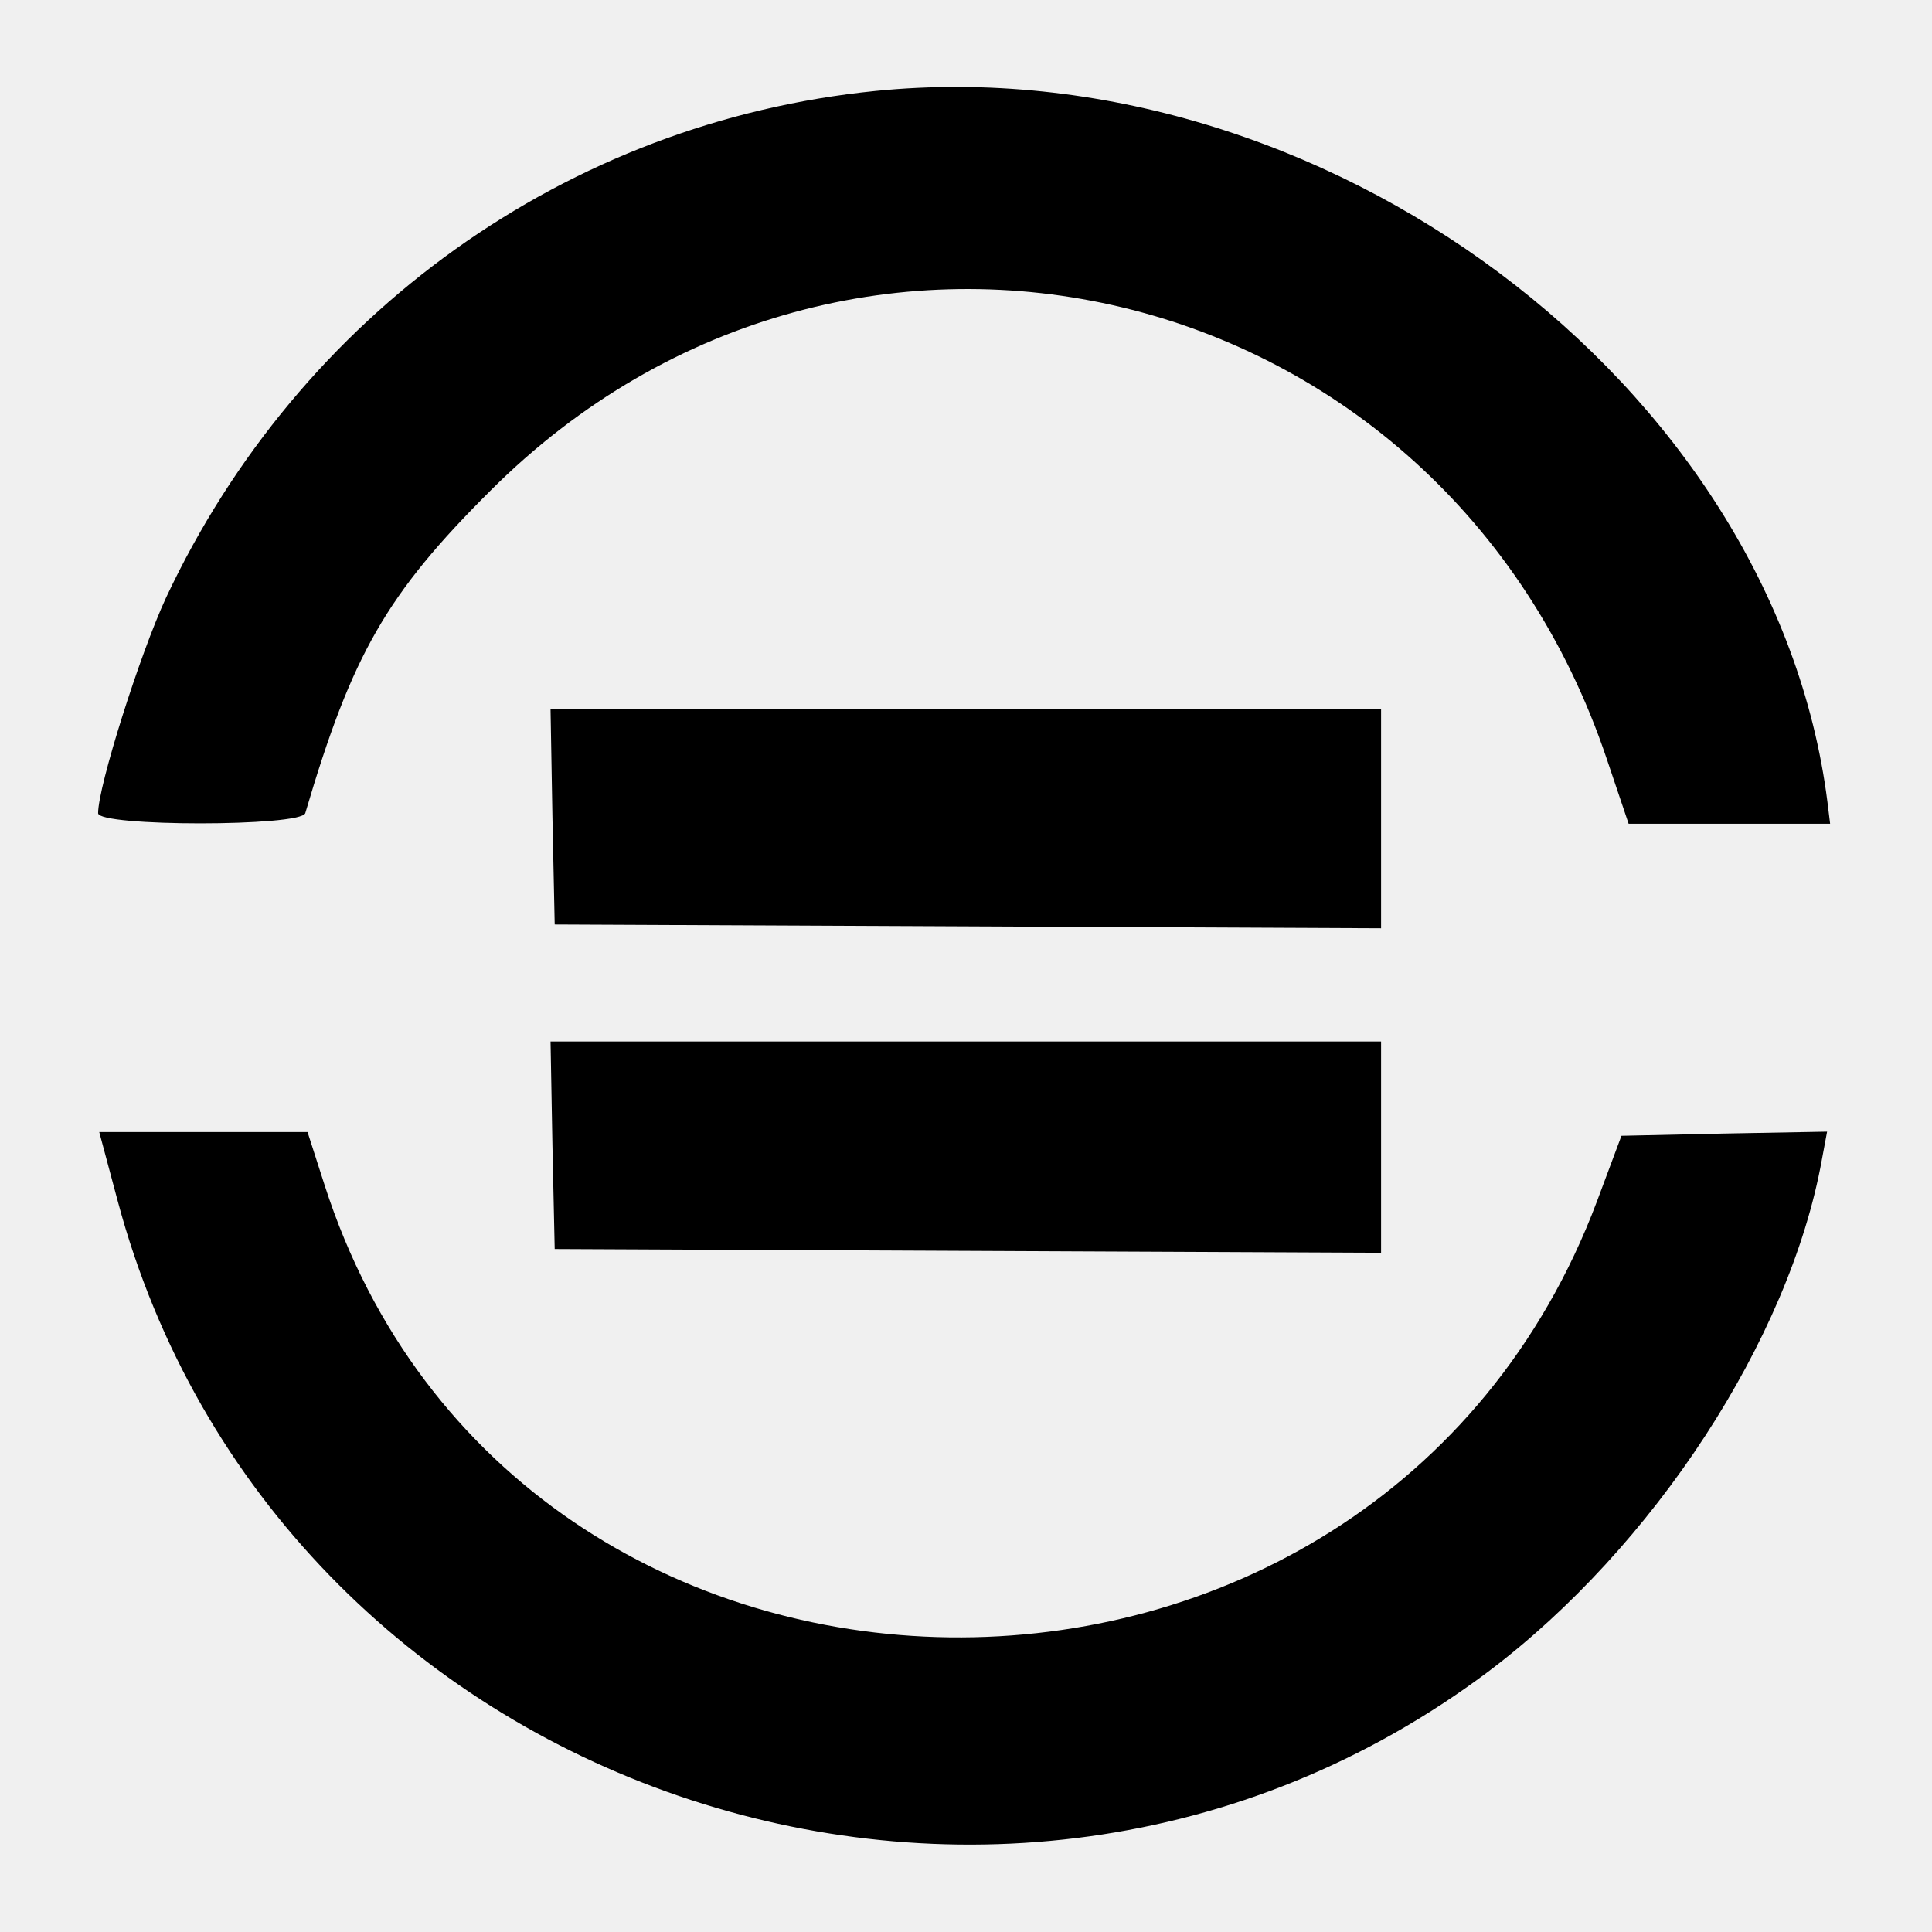
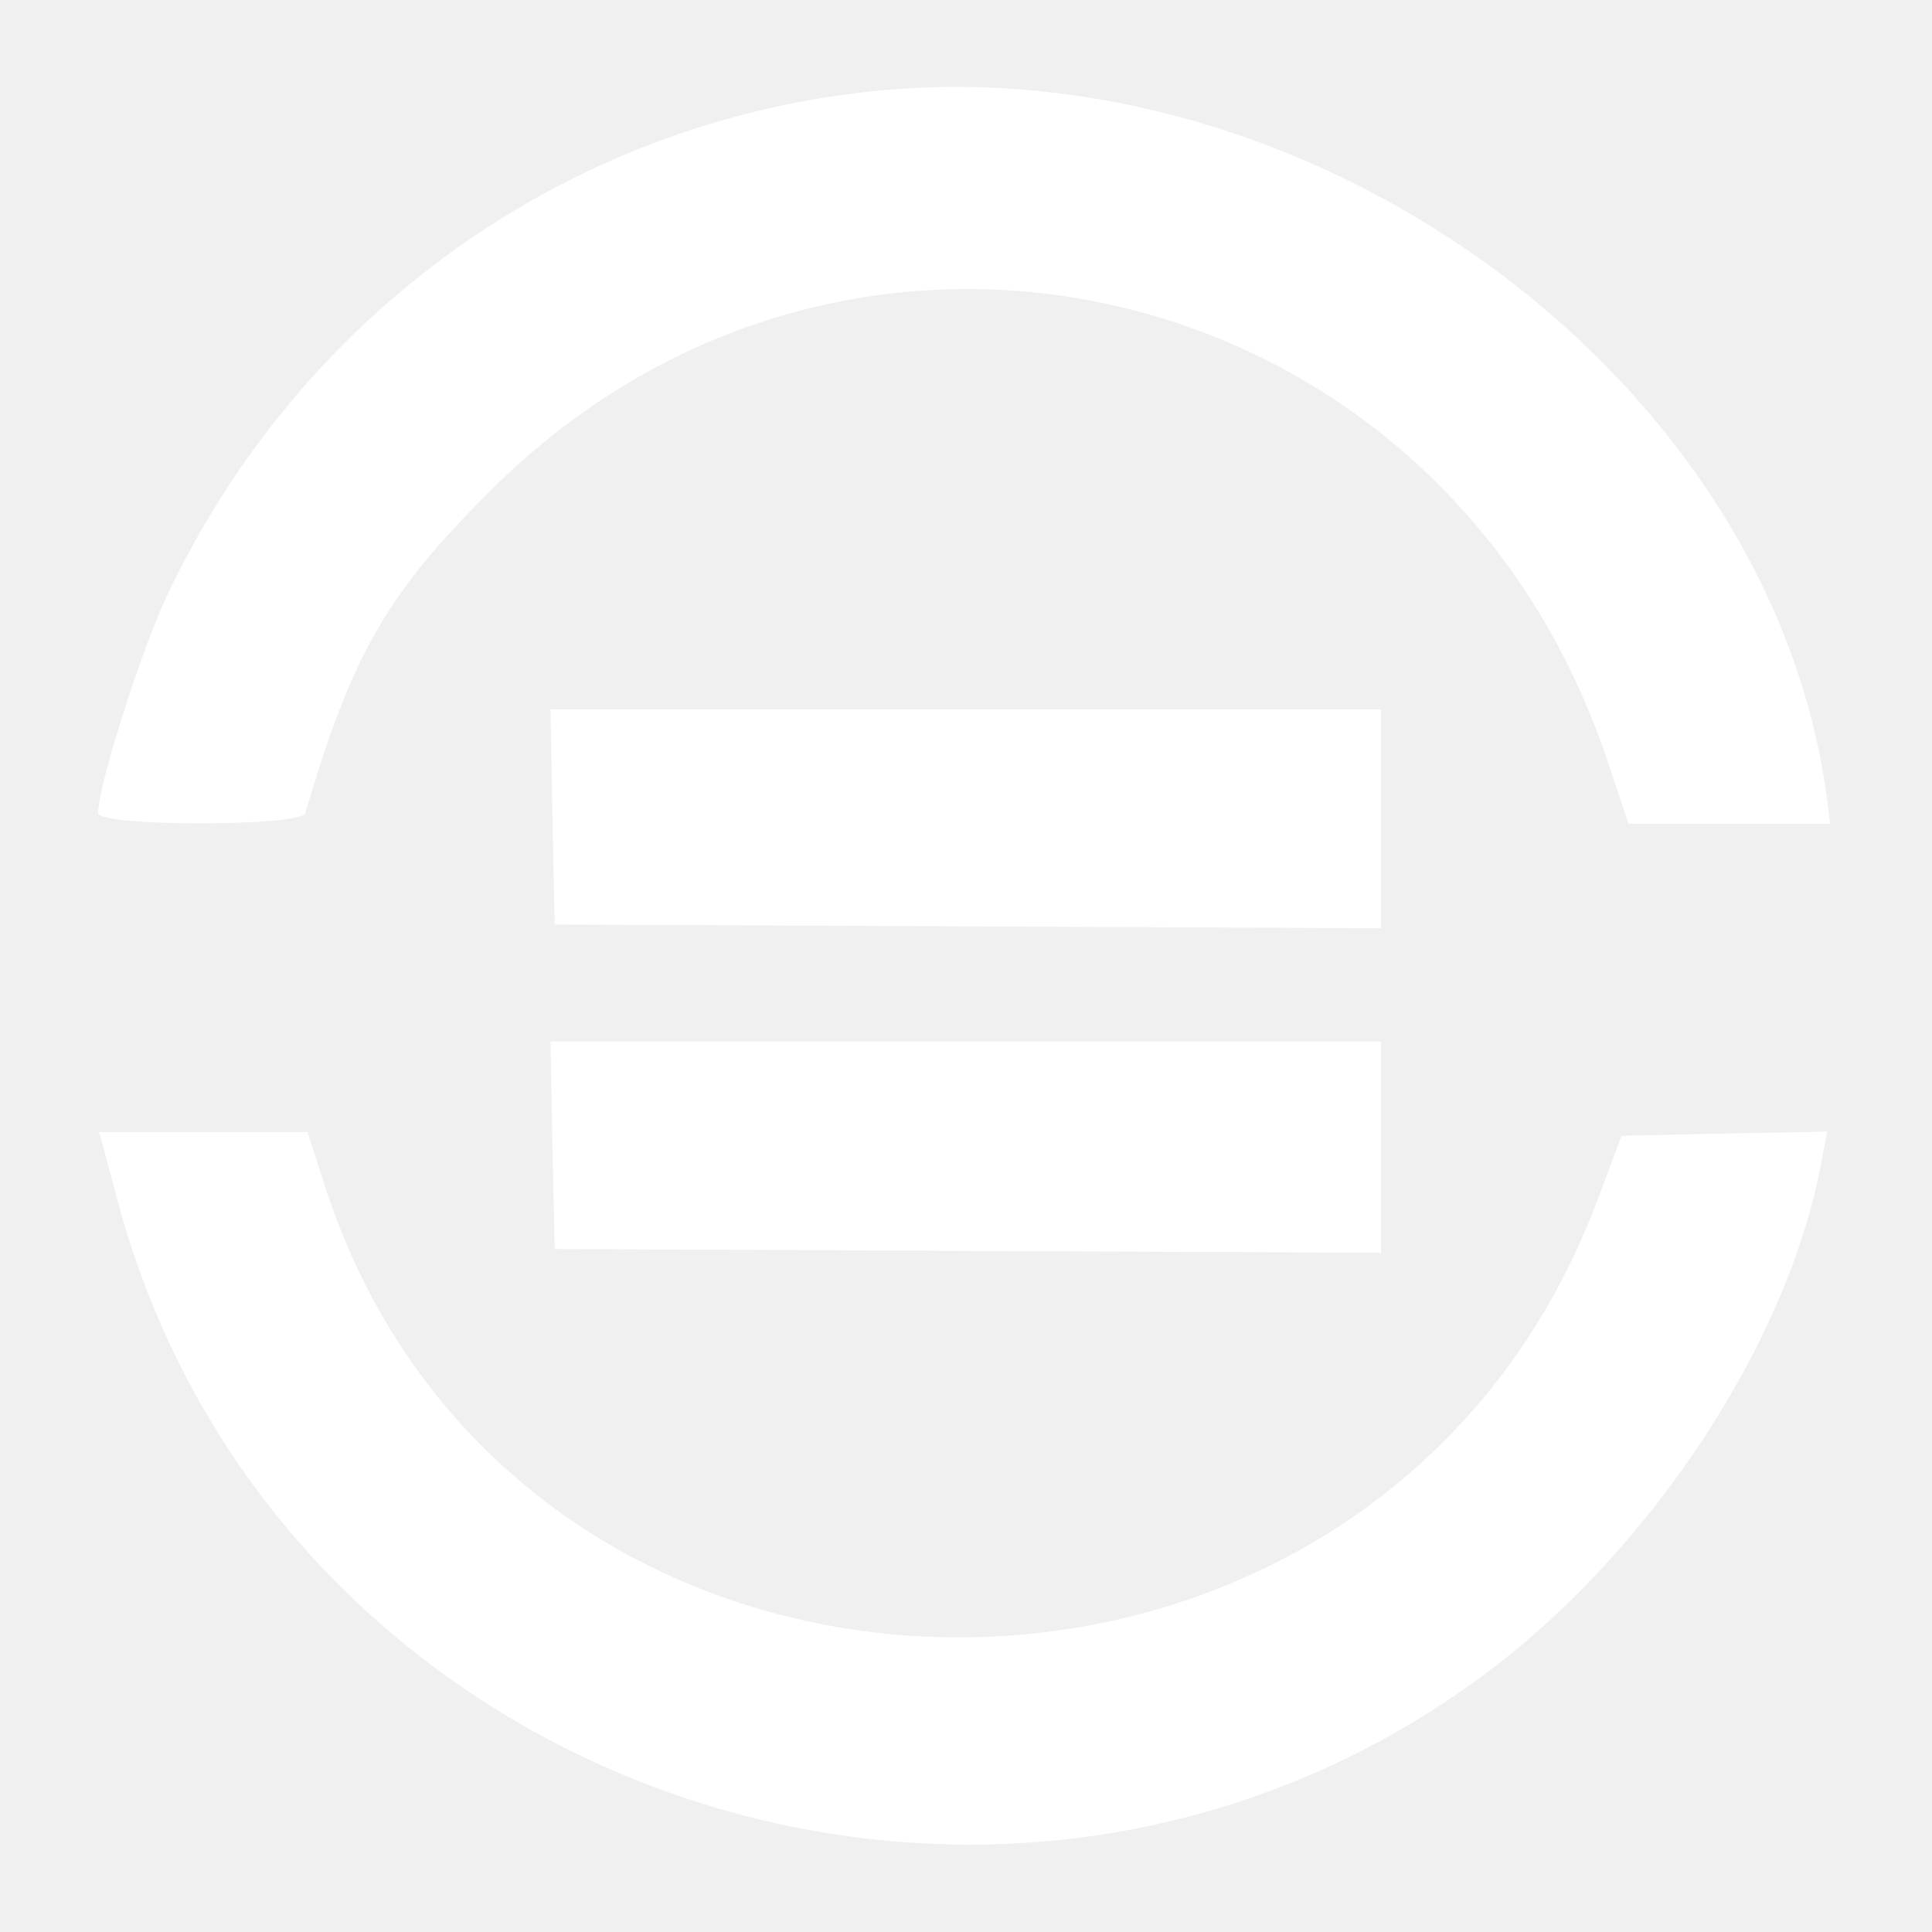
- <svg xmlns="http://www.w3.org/2000/svg" version="1.0" width="256pt" height="256pt" viewBox="0 0 256 256" preserveAspectRatio="xMidYMid meet">
-   <g transform="translate(0,256) scale(0.05,-0.05)" fill="#000000" stroke="none">
-     <path d="M2320 4879 c-816 -82 -1526 -589 -1880 -1343 -69 -149 -180 -499 -180 -571 0 -36 538 -36 549 0 124 421 215 580 491 855 955 954 2525 577 2958 -711 l58 -172 267 0 267 0 -7 57 c-140 1108 -1338 2004 -2523 1885z" />
-     <path d="M1464 2955 l6 -285 1095 -5 1095 -5 0 290 0 290 -1101 0 -1100 0 5 -285z" />
-     <path d="M1464 2085 l6 -275 1095 -5 1095 -5 0 280 0 280 -1101 0 -1100 0 5 -275z" />
-     <path d="M312 1937 c419 -1565 2332 -2222 3632 -1247 438 330 798 880 884 1356 l14 75 -272 -5 -273 -6 -65 -174 c-588 -1562 -2865 -1533 -3372 44 l-45 140 -276 0 -276 0 49 -183z" />
+ <svg xmlns="http://www.w3.org/2000/svg" version="1.0" viewBox="0 0 256 256">
+   <g transform="translate(0 256) scale(.05 -.05)" fill="#fff">
+     <path d="m2320 4879c-816-82-1526-589-1880-1343-69-149-180-499-180-571 0-36 538-36 549 0 124 421 215 580 491 855 955 954 2525 577 2958-711l58-172h267 267l-7 57c-140 1108-1338 2004-2523 1885z" />
+     <path d="m1464 2955 6-285 2190-10v290 290h-1101-1100l5-285z" />
+     <path d="m1464 2085 6-275 2190-10v280 280h-1101-1100l5-275z" />
+     <path d="m312 1937c419-1565 2332-2222 3632-1247 438 330 798 880 884 1356l14 75-272-5-273-6-65-174c-588-1562-2865-1533-3372 44l-45 140h-276-276l49-183z" />
  </g>
</svg>
